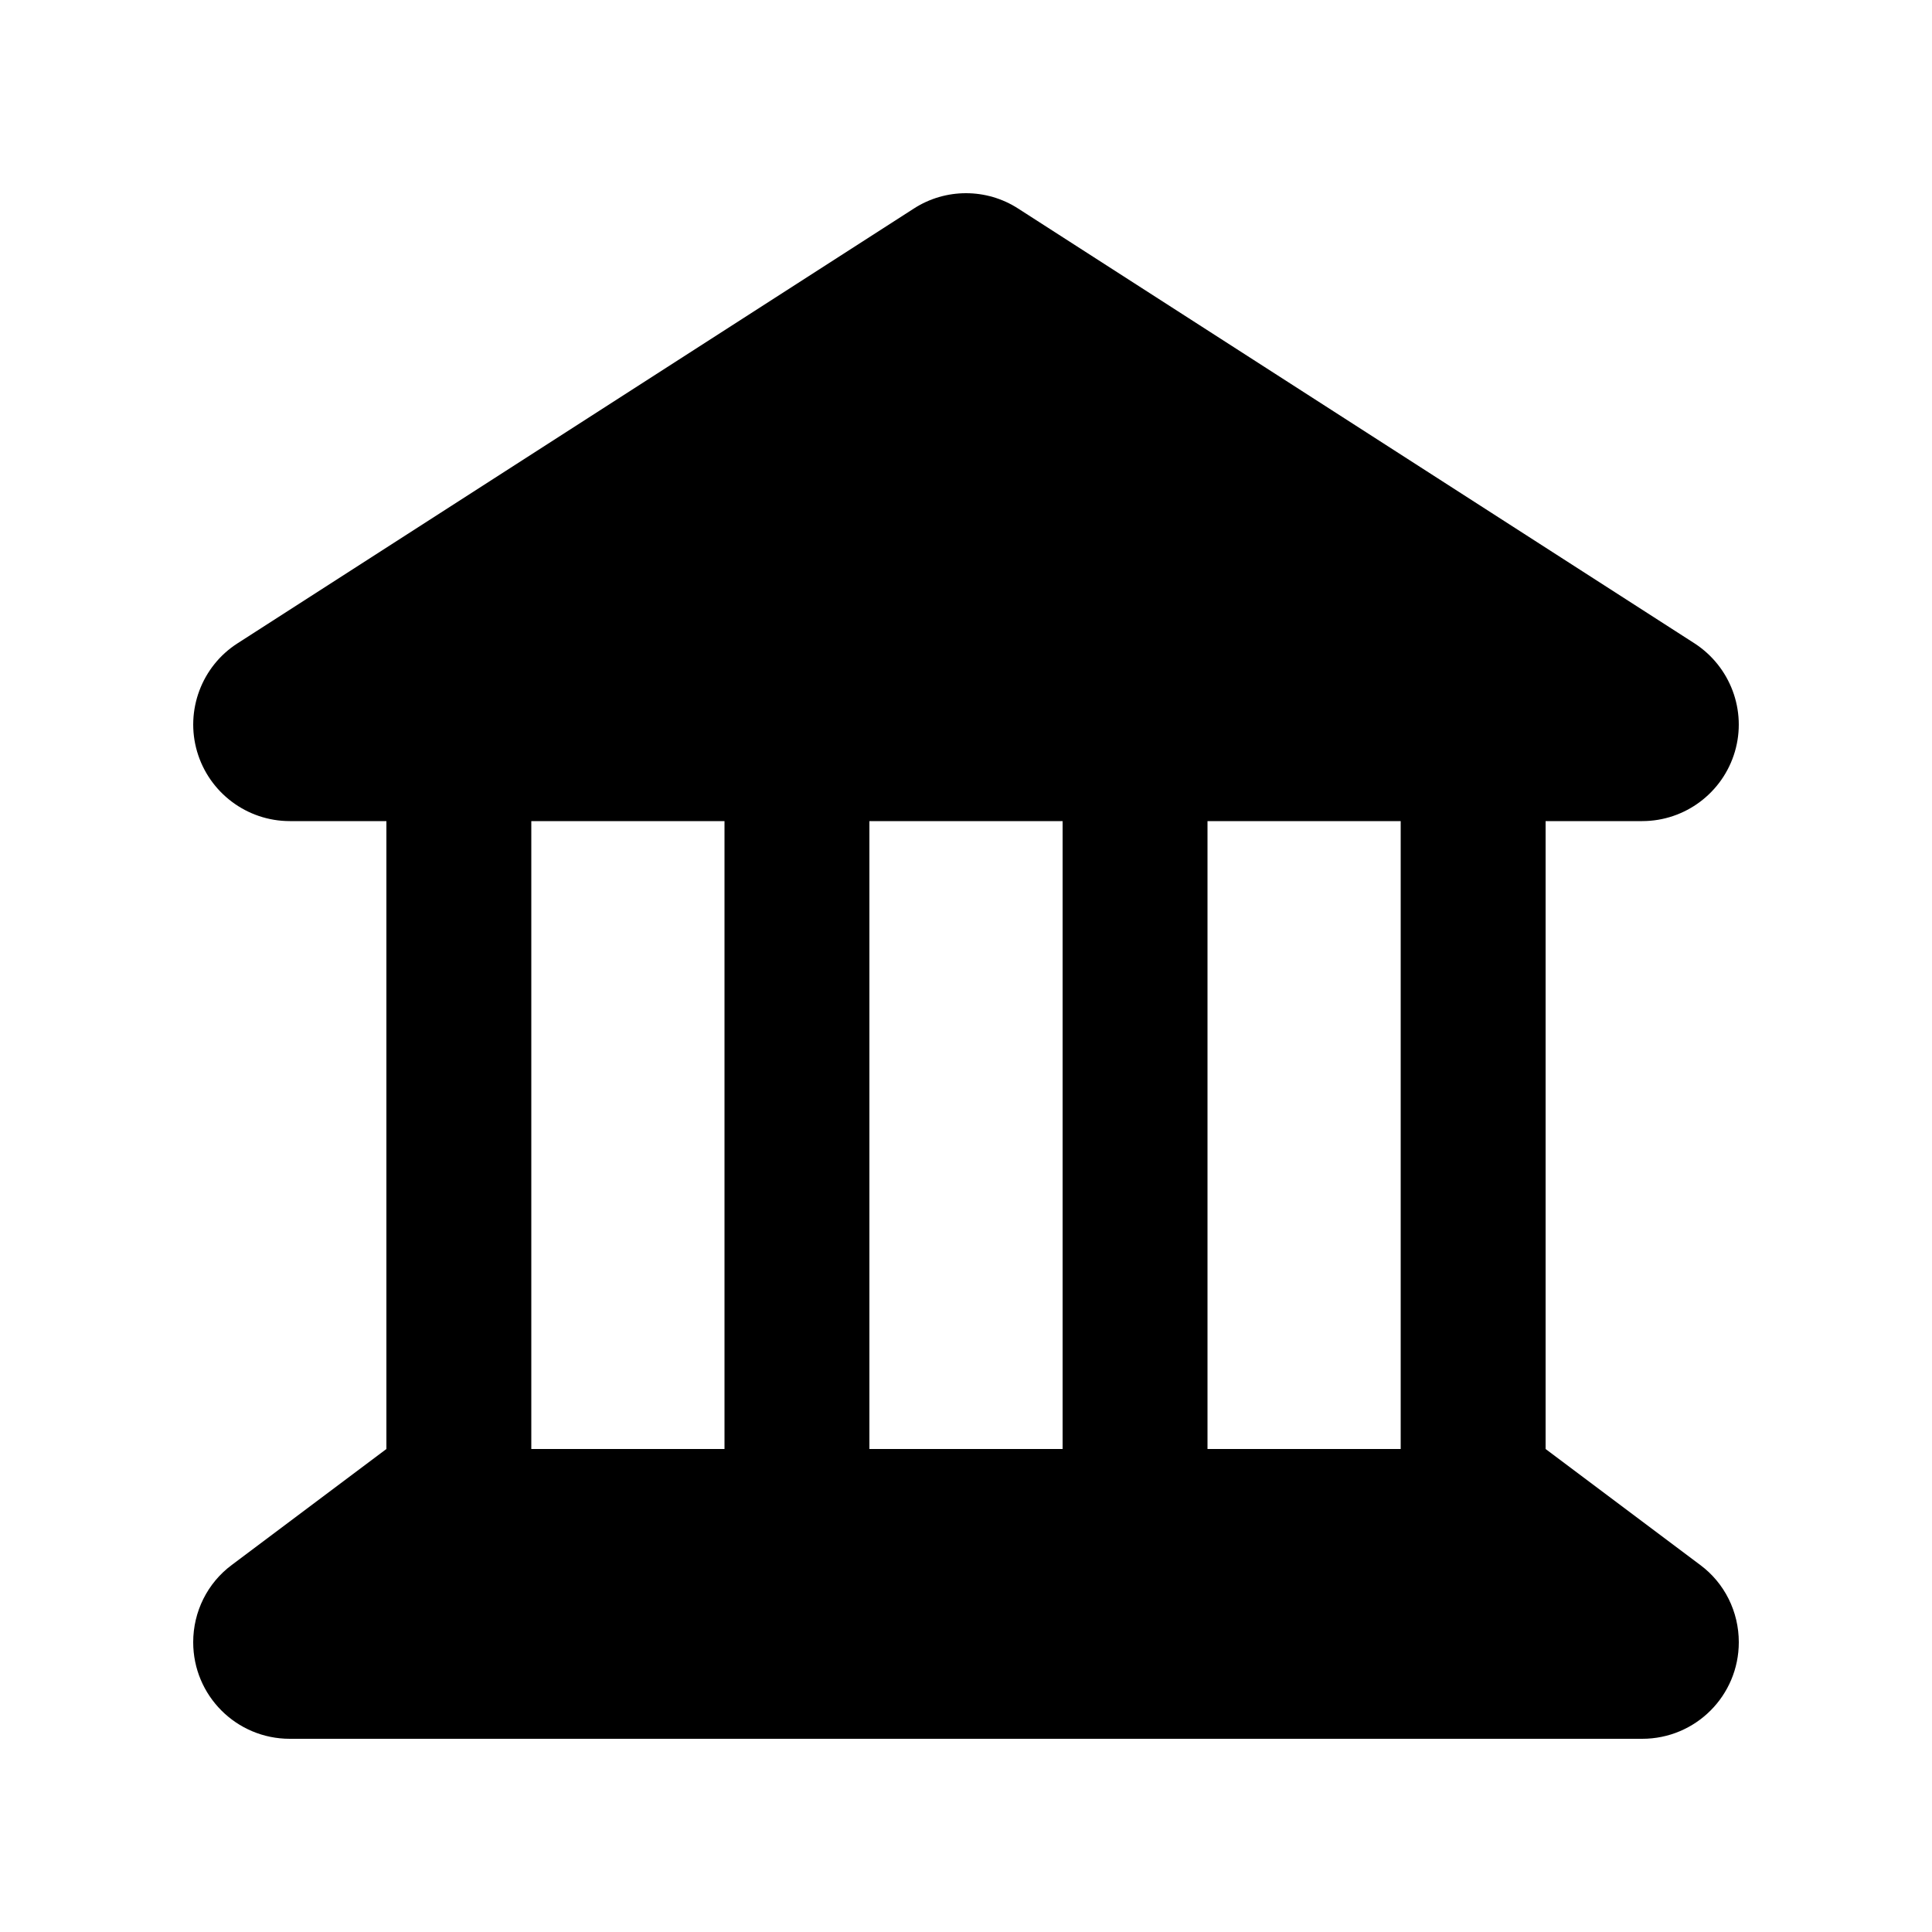
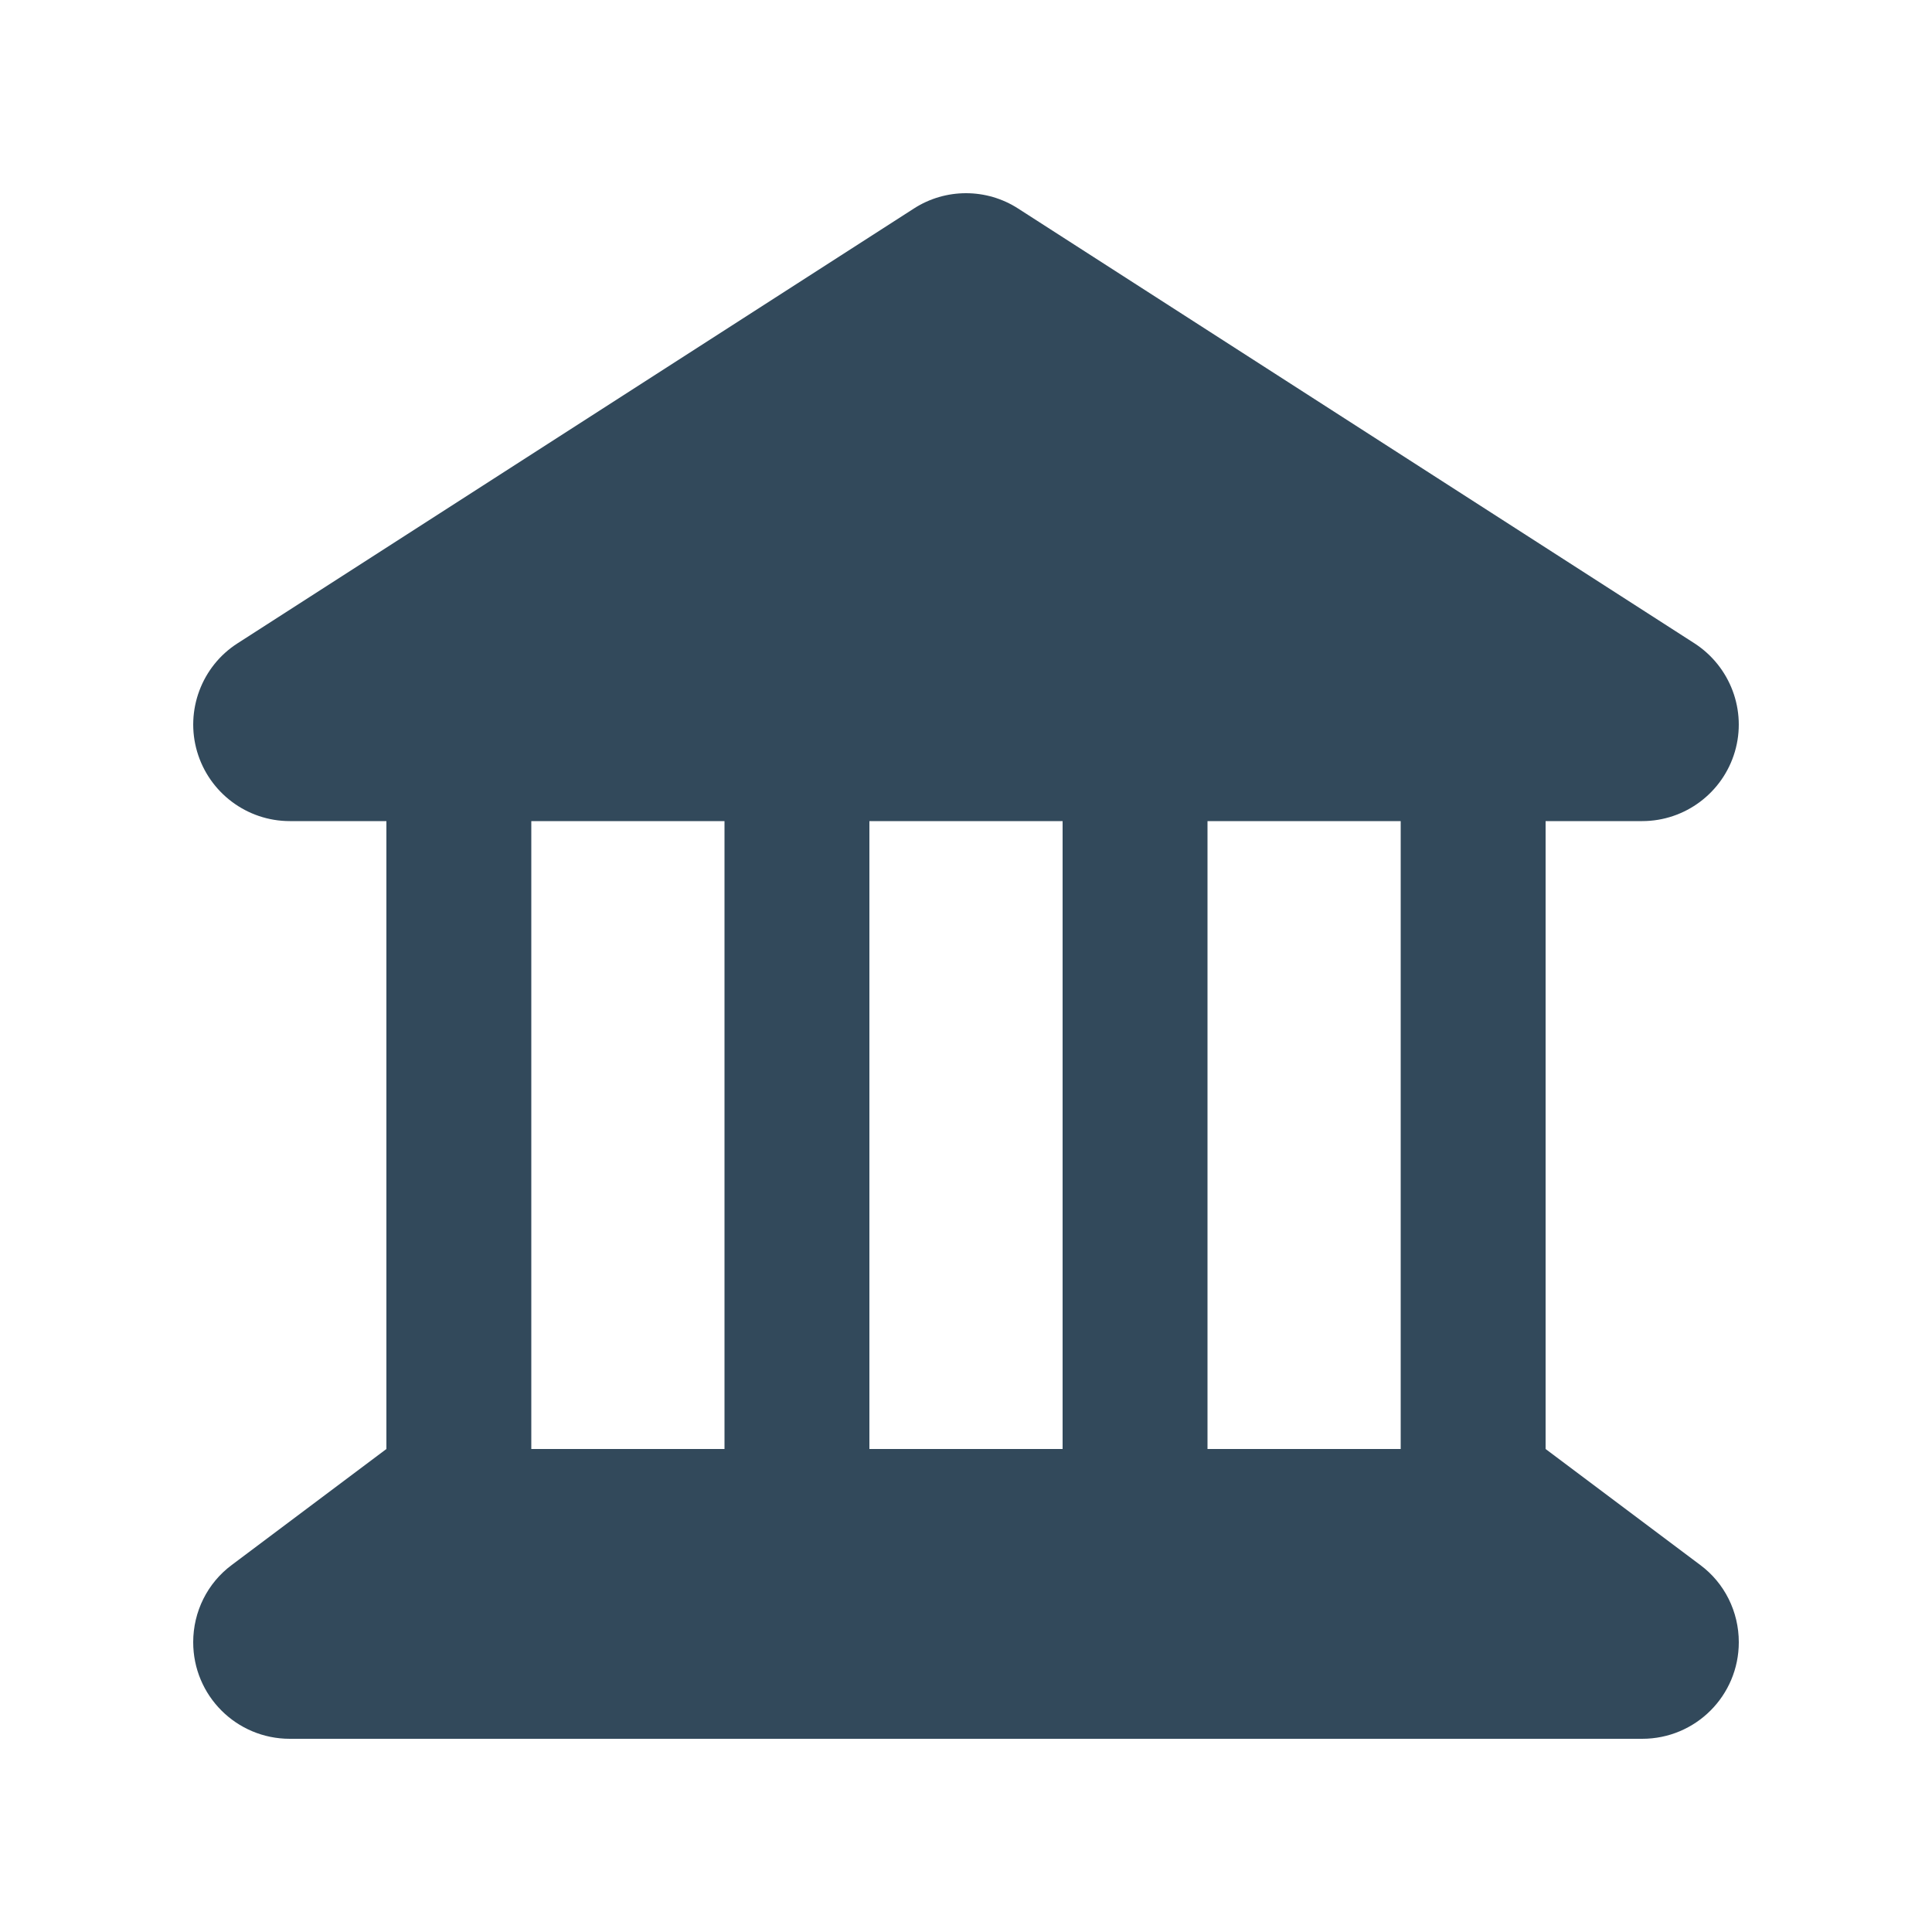
<svg xmlns="http://www.w3.org/2000/svg" viewBox="0 0 640 640">
-   <path d="M302.7 69.1C313.2 62.3 326.8 62.3 337.3 69.1L561.3 213.1C573.2 220.8 578.7 235.4 574.7 249C570.7 262.6 558.2 272 544 272L512 272L512 480L563.2 518.4C571.3 524.4 576 533.9 576 544C576 561.7 561.7 576 544 576L96 576C78.3 576 64 561.7 64 544C64 533.9 68.7 524.4 76.8 518.4L128 480L128 480L128 272L96 272C81.8 272 69.3 262.6 65.3 249C61.3 235.4 66.8 220.7 78.7 213.1L302.7 69.1zM400 272L400 480L464 480L464 272L400 272zM288 480L352 480L352 272L288 272L288 480zM176 272L176 480L240 480L240 272L176 272z" />
+   <path fill="#32495b" d="M302.7 69.1C313.2 62.3 326.8 62.3 337.3 69.1L561.3 213.1C573.2 220.8 578.7 235.4 574.7 249C570.7 262.6 558.2 272 544 272L512 272L512 480L563.2 518.4C571.3 524.4 576 533.9 576 544C576 561.7 561.7 576 544 576L96 576C78.3 576 64 561.7 64 544C64 533.9 68.7 524.4 76.8 518.4L128 480L128 480L128 272L96 272C81.8 272 69.3 262.6 65.3 249C61.3 235.4 66.8 220.7 78.7 213.1L302.7 69.1zM400 272L400 480L464 480L464 272L400 272zM288 480L352 480L352 272L288 272L288 480zM176 272L176 480L240 480L240 272L176 272z" />
</svg>
